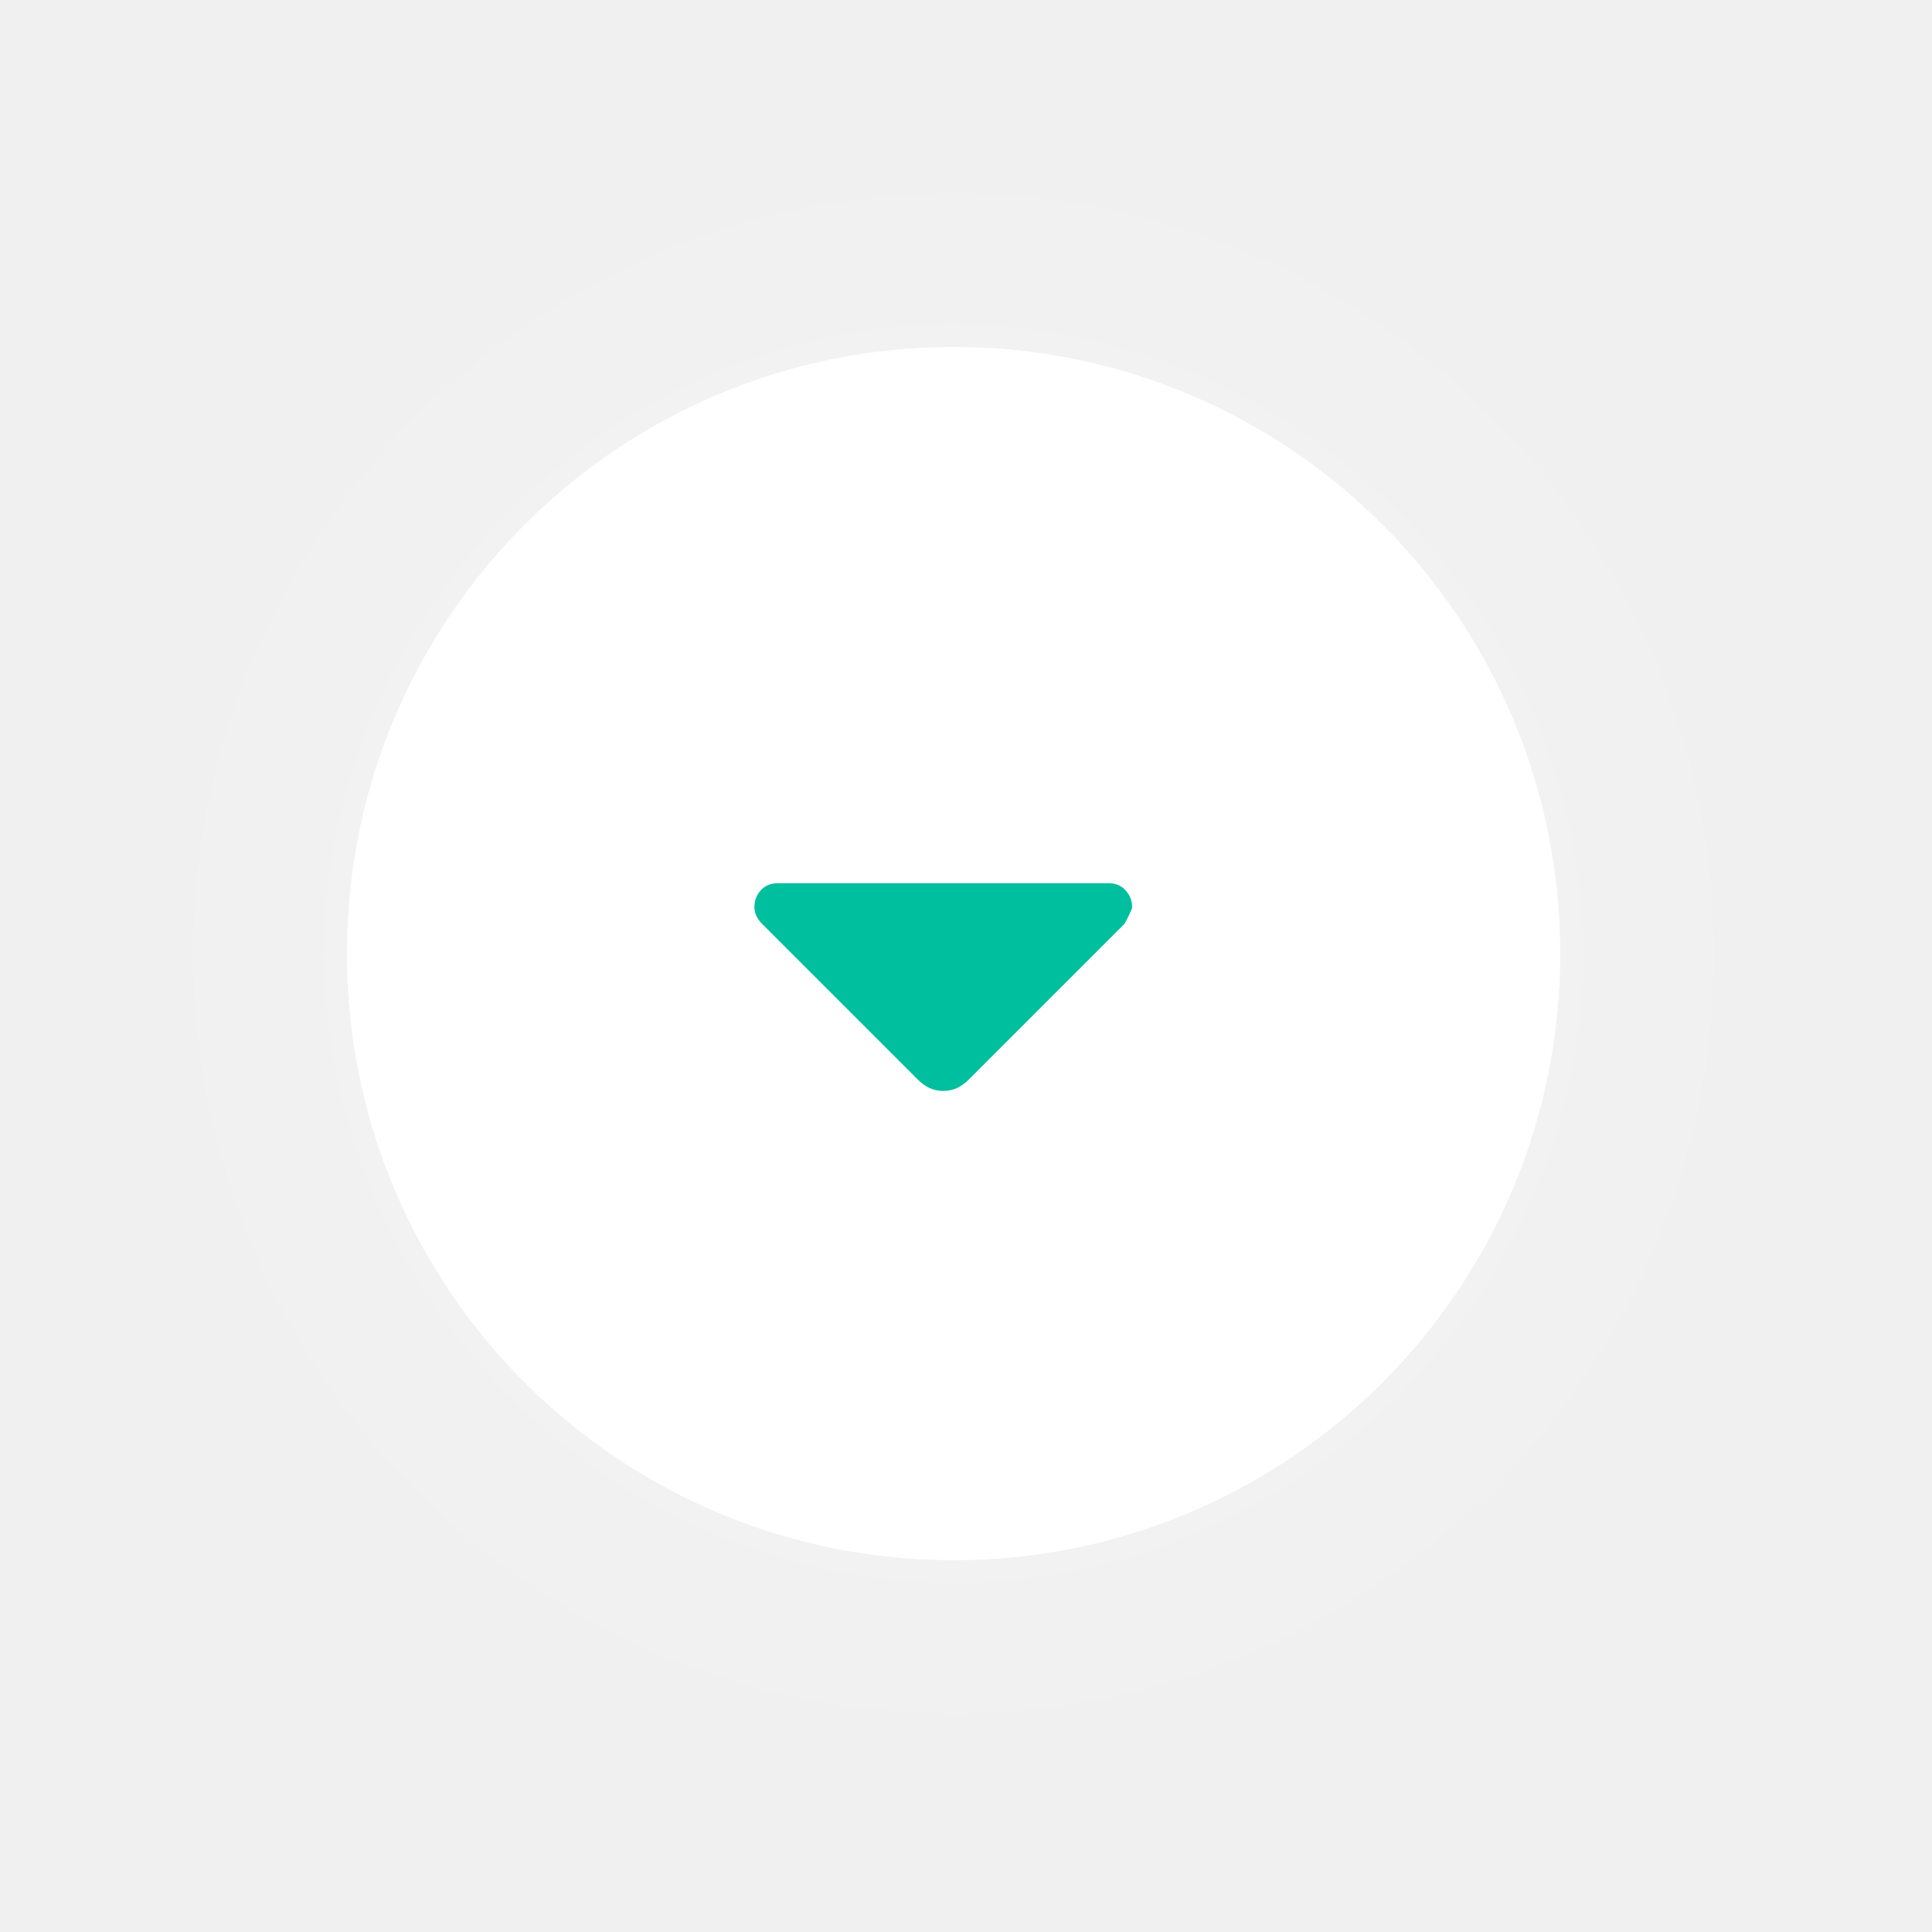
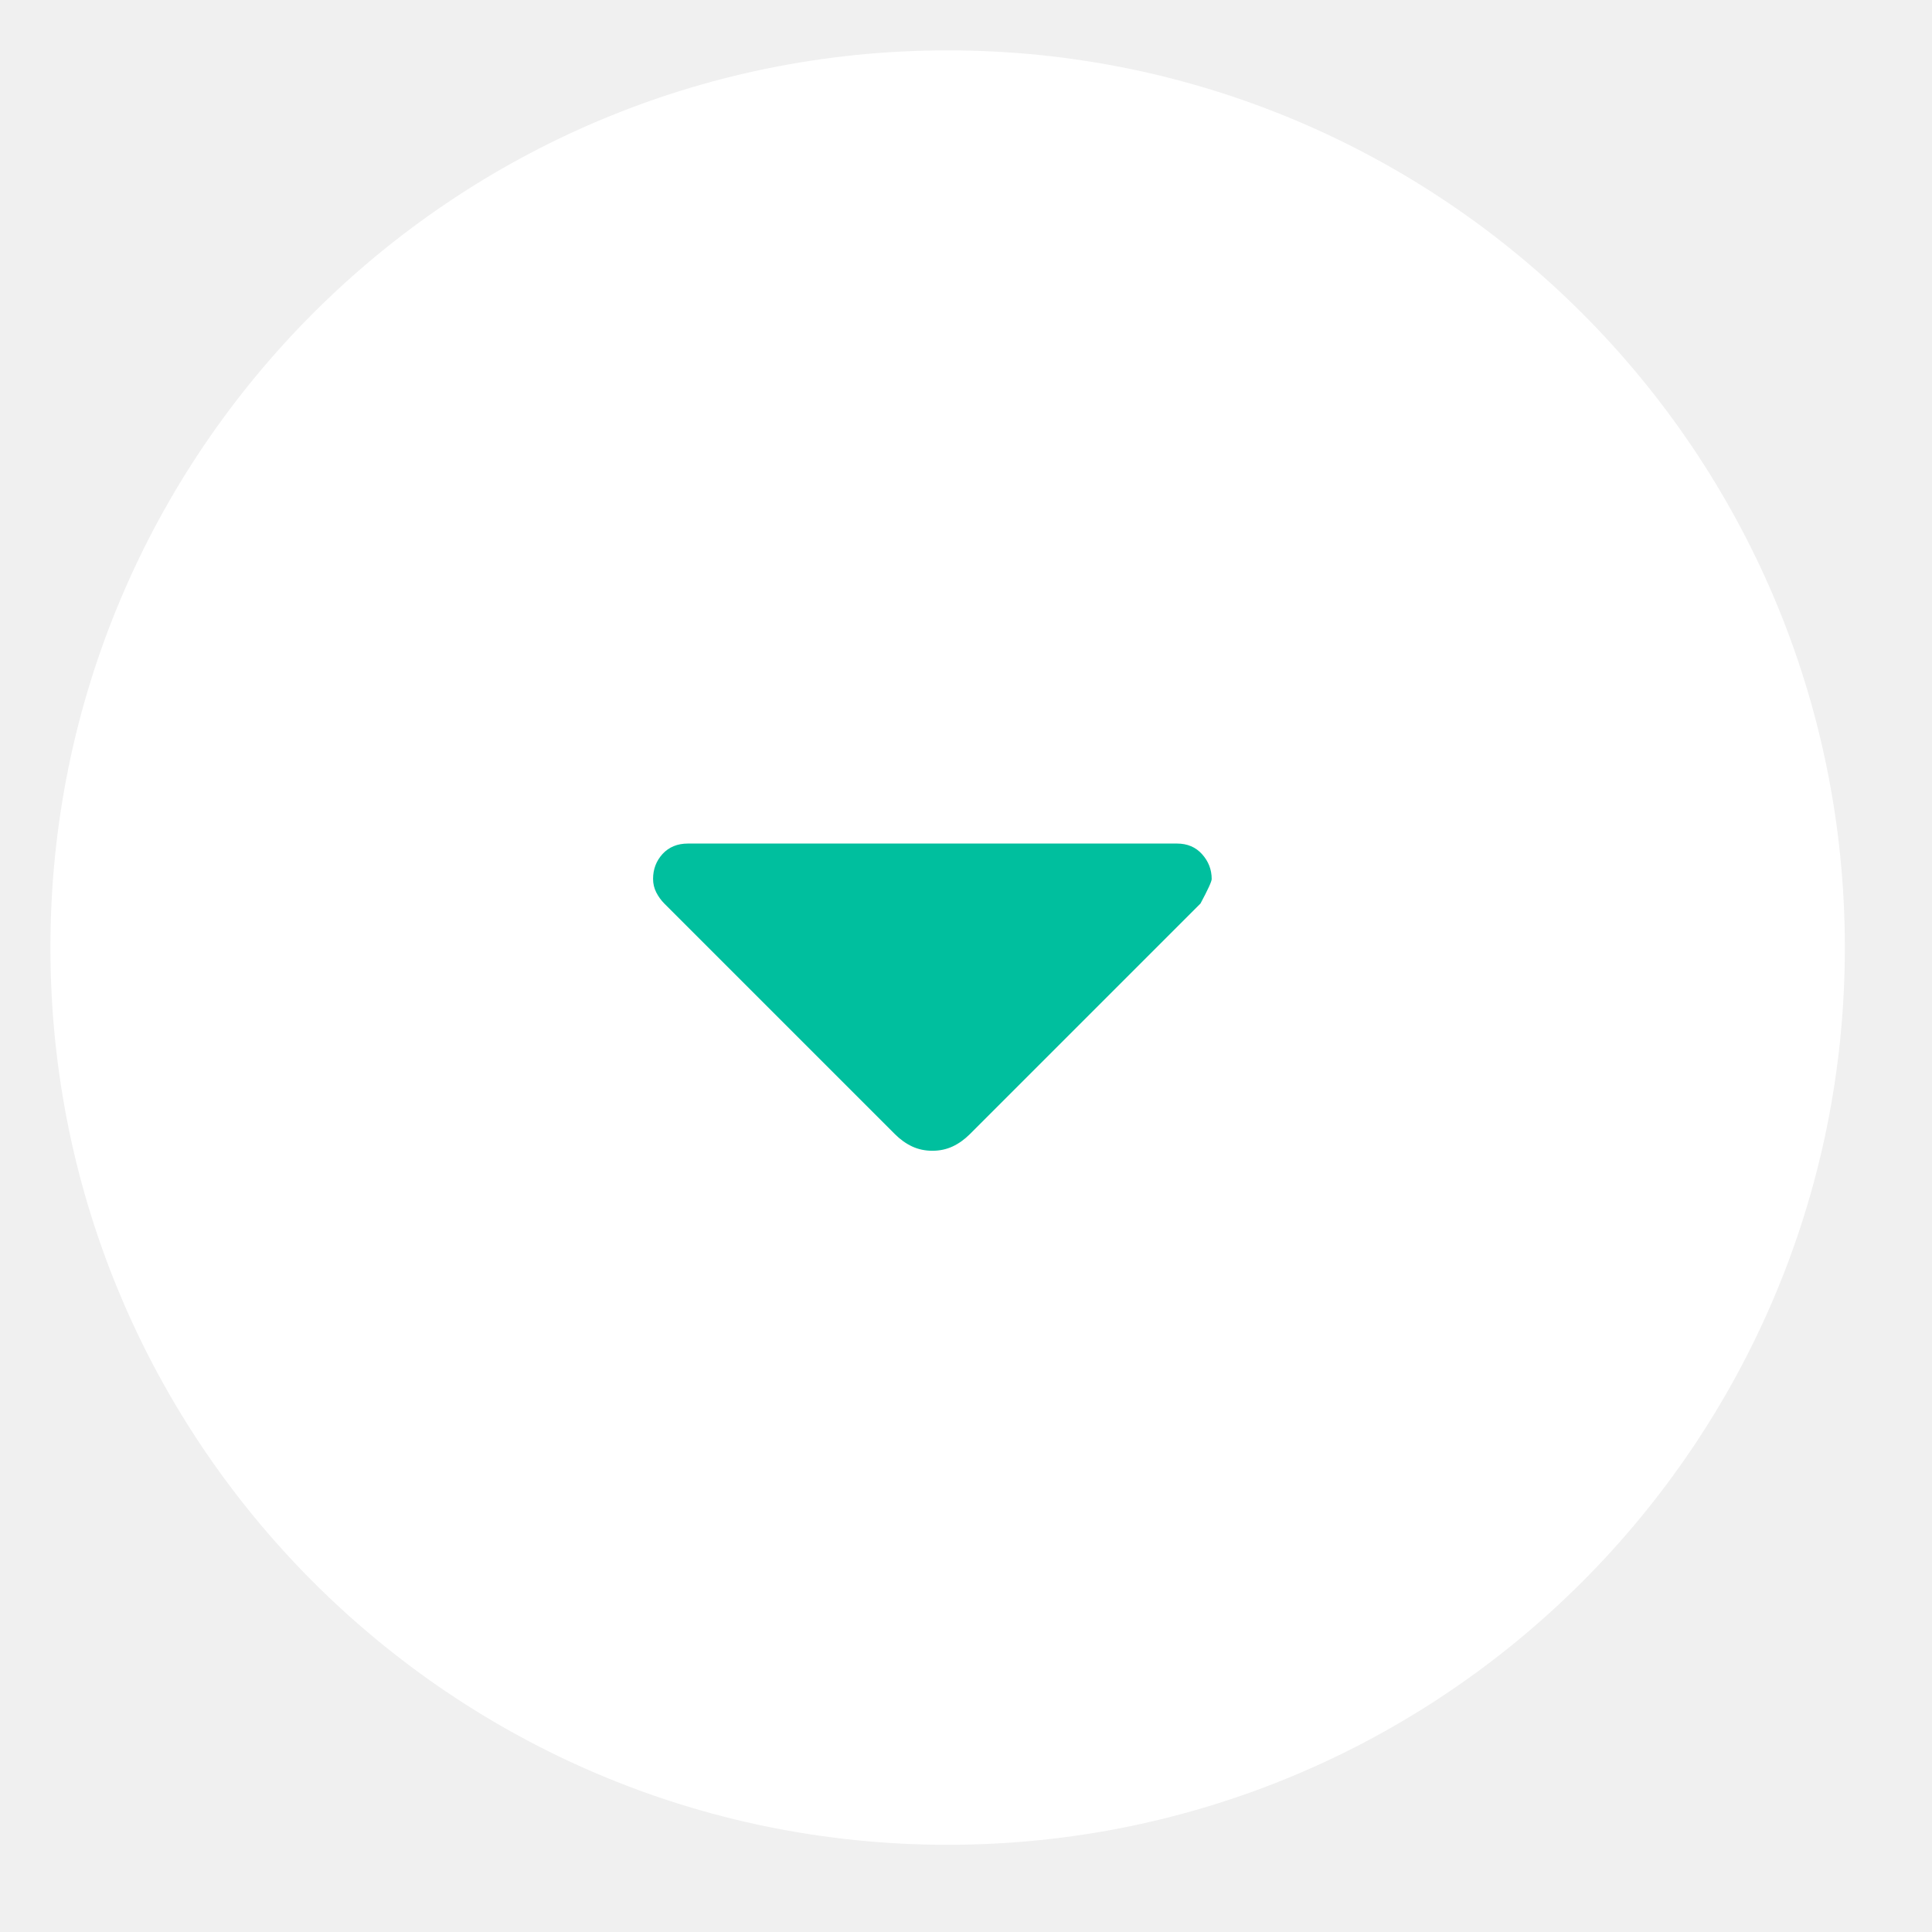
- <svg xmlns="http://www.w3.org/2000/svg" width="105" height="105" viewBox="0 0 105 105" fill="none">
-   <g filter="url(#filter0_d_1441_380)">
-     <circle cx="51.825" cy="51.825" r="32.972" fill="white" />
-     <g clip-path="url(#clip0_1441_380)">
-       <path d="M49.887 58.679L41.412 50.204C41.295 50.087 41.197 49.951 41.117 49.795C41.039 49.641 41 49.475 41 49.298C41 48.944 41.116 48.639 41.348 48.383C41.585 48.128 41.895 48 42.279 48H60.253C60.635 48 60.943 48.131 61.177 48.393C61.411 48.654 61.529 48.958 61.529 49.304C61.529 49.393 61.391 49.693 61.117 50.204L52.642 58.679C52.445 58.875 52.234 59.026 52.008 59.132C51.782 59.237 51.534 59.29 51.264 59.29C50.994 59.29 50.746 59.237 50.52 59.132C50.294 59.026 50.083 58.875 49.887 58.679Z" fill="#00BF9E" />
-     </g>
+ <svg xmlns="http://www.w3.org/2000/svg" width="71" height="71" viewBox="0 0 71 71" fill="none">
+   <circle cx="34.825" cy="34.823" r="32.972" fill="white" />
+   <g clip-path="url(#clip0_2493_34880)">
+     <path d="M32.887 41.679L24.412 33.204C24.296 33.087 24.197 32.951 24.117 32.795C24.039 32.641 24 32.475 24 32.298C24 31.944 24.116 31.639 24.348 31.383C24.585 31.128 24.895 31 25.279 31H43.253C43.635 31 43.943 31.131 44.177 31.393C44.411 31.654 44.529 31.958 44.529 32.304C44.529 32.393 44.391 32.693 44.117 33.204L35.642 41.679C35.445 41.875 35.234 42.026 35.008 42.132C34.782 42.237 34.534 42.29 34.264 42.29C33.994 42.29 33.746 42.237 33.52 42.132C33.294 42.026 33.083 41.875 32.887 41.679Z" fill="#00BF9E" />
  </g>
  <defs>
-     <filter id="filter0_d_1441_380" x="-0.001" y="-0.001" width="104.427" height="104.428" filterUnits="userSpaceOnUse" color-interpolation-filters="sRGB">
-       <feFlood flood-opacity="0" result="BackgroundImageFix" />
-       <feColorMatrix in="SourceAlpha" type="matrix" values="0 0 0 0 0 0 0 0 0 0 0 0 0 0 0 0 0 0 127 0" result="hardAlpha" />
-       <feOffset />
-       <feGaussianBlur stdDeviation="8.501" />
-       <feComposite in2="hardAlpha" operator="out" />
-       <feColorMatrix type="matrix" values="0 0 0 0 1 0 0 0 0 1 0 0 0 0 1 0 0 0 0.25 0" />
-       <feBlend mode="normal" in2="BackgroundImageFix" result="effect1_dropShadow_1441_380" />
-       <feBlend mode="normal" in="SourceGraphic" in2="effect1_dropShadow_1441_380" result="shape" />
-     </filter>
-     <clipPath id="clip0_1441_380">
-       <rect width="70.425" height="70.425" fill="white" transform="translate(17 17)" />
+     <clipPath id="clip0_2493_34880">
+       <rect width="70.425" height="70.425" fill="white" />
    </clipPath>
  </defs>
</svg>
